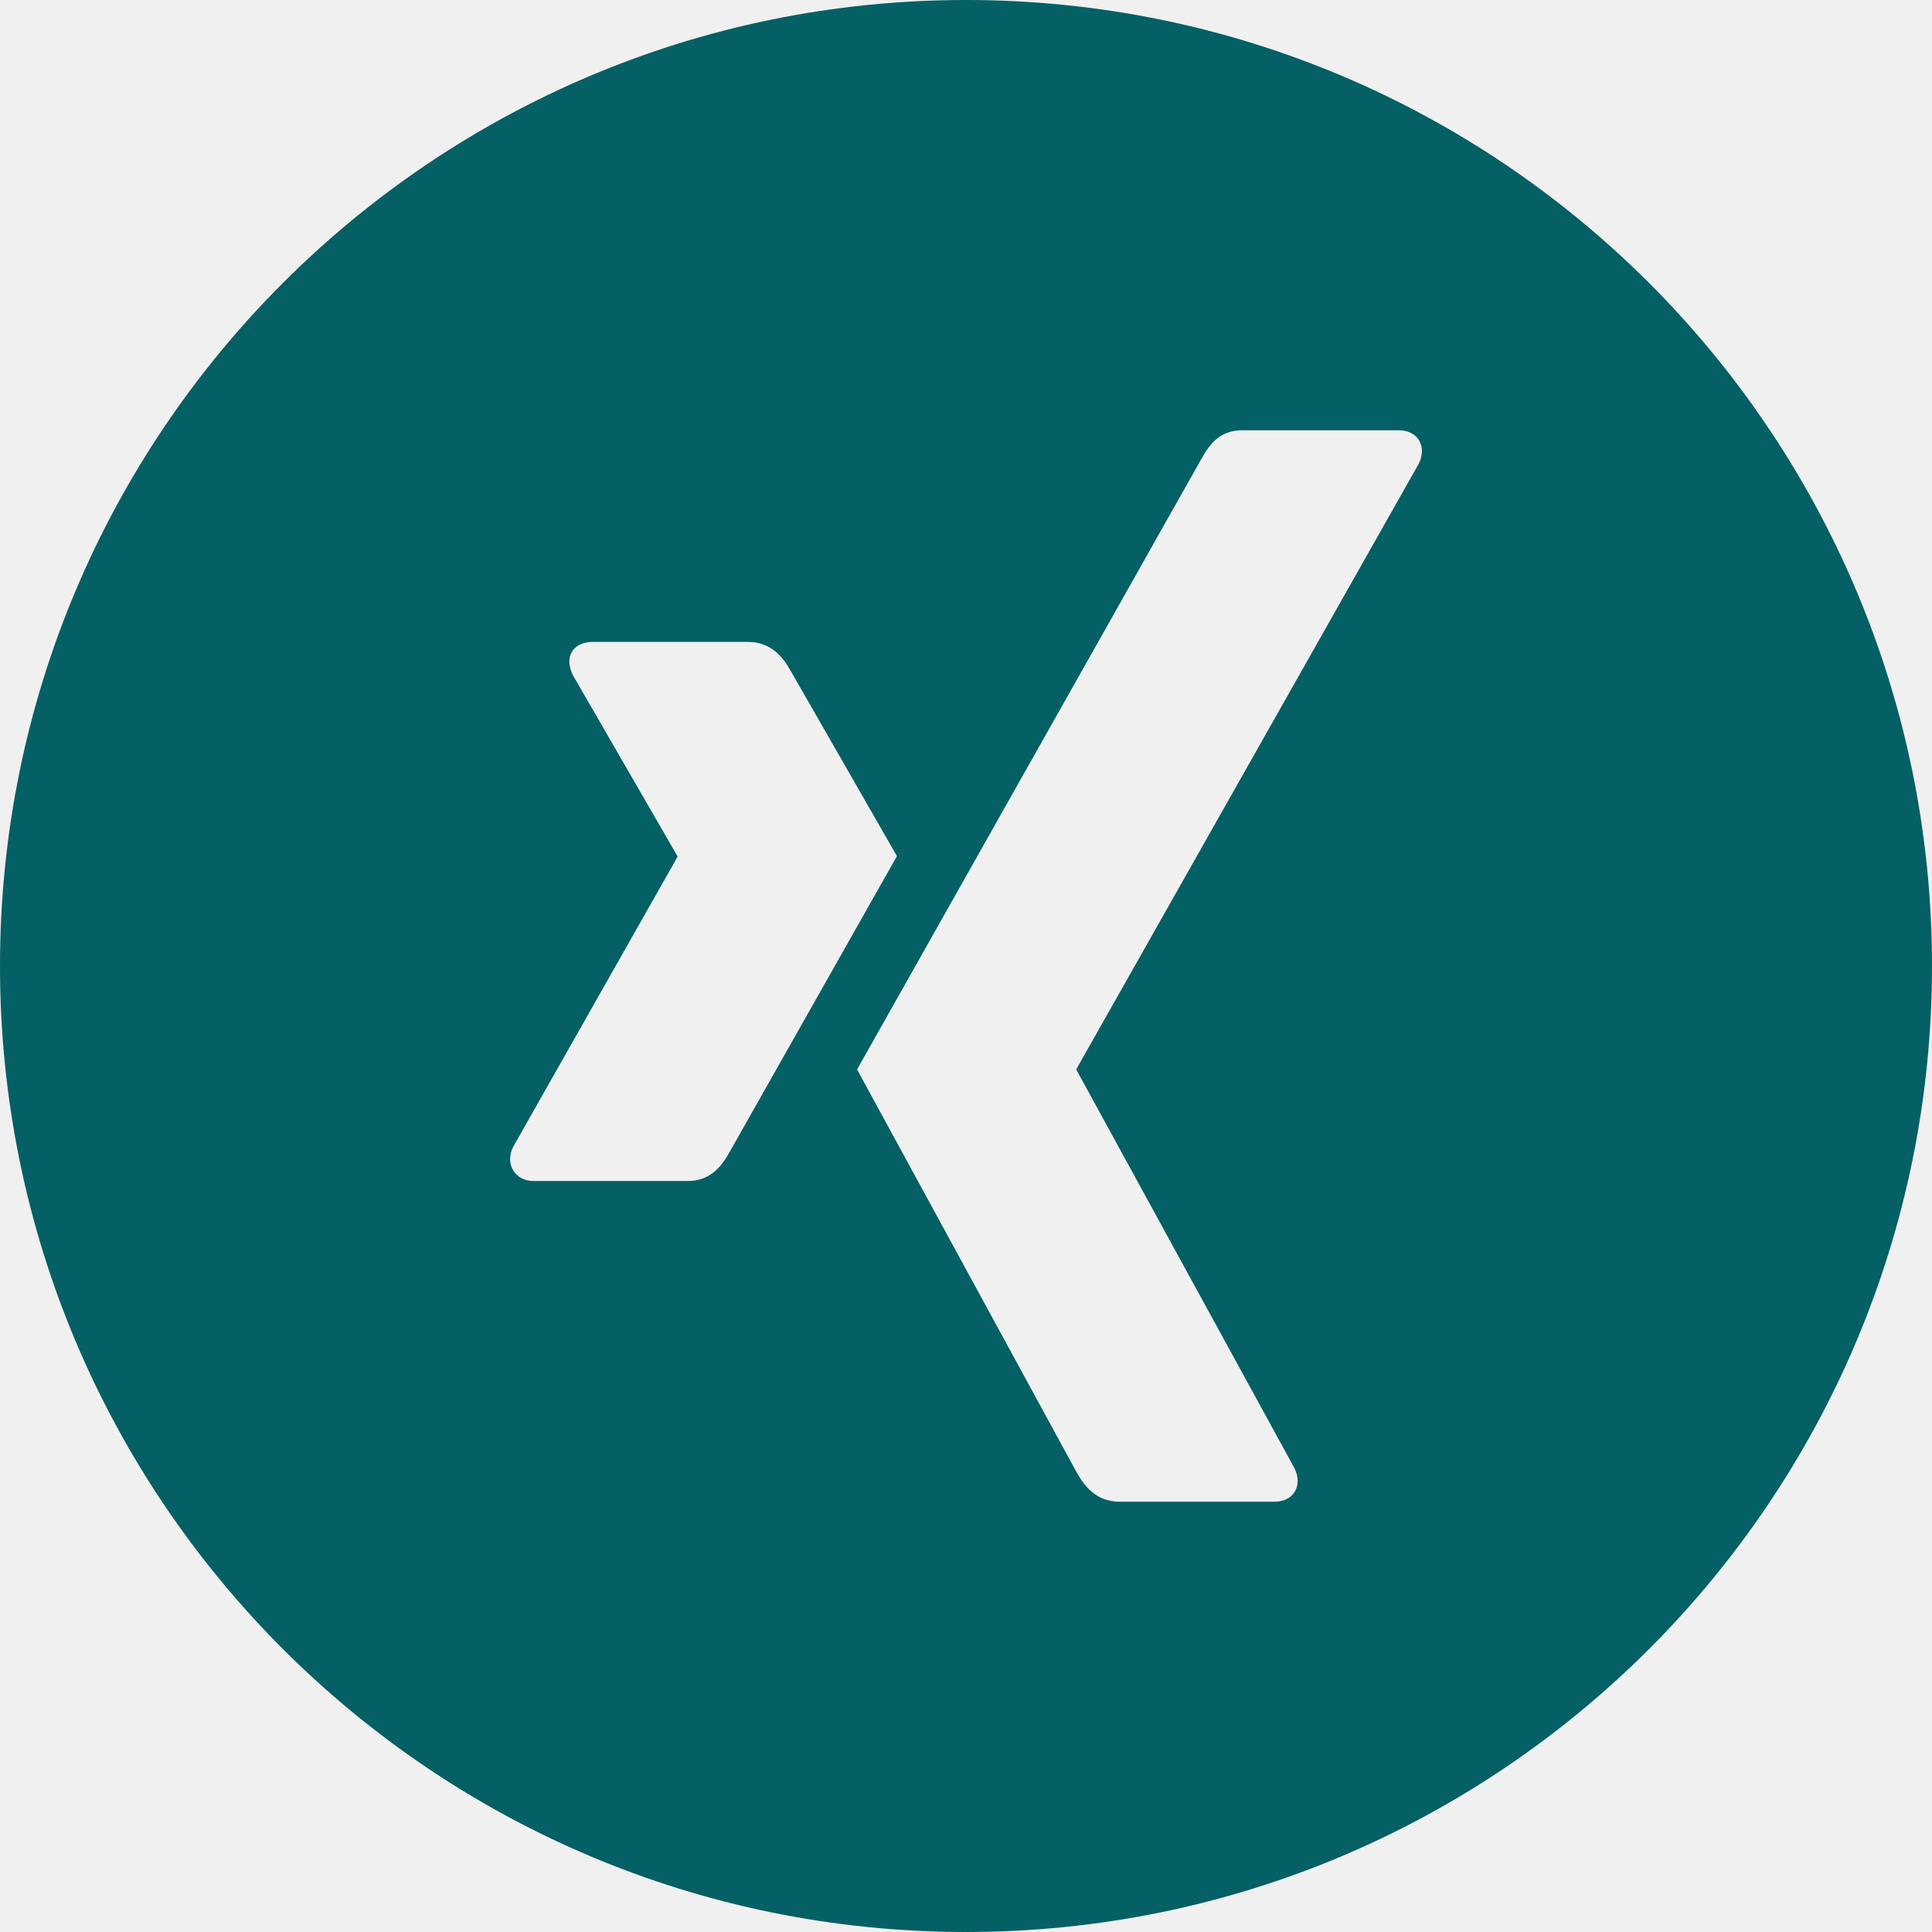
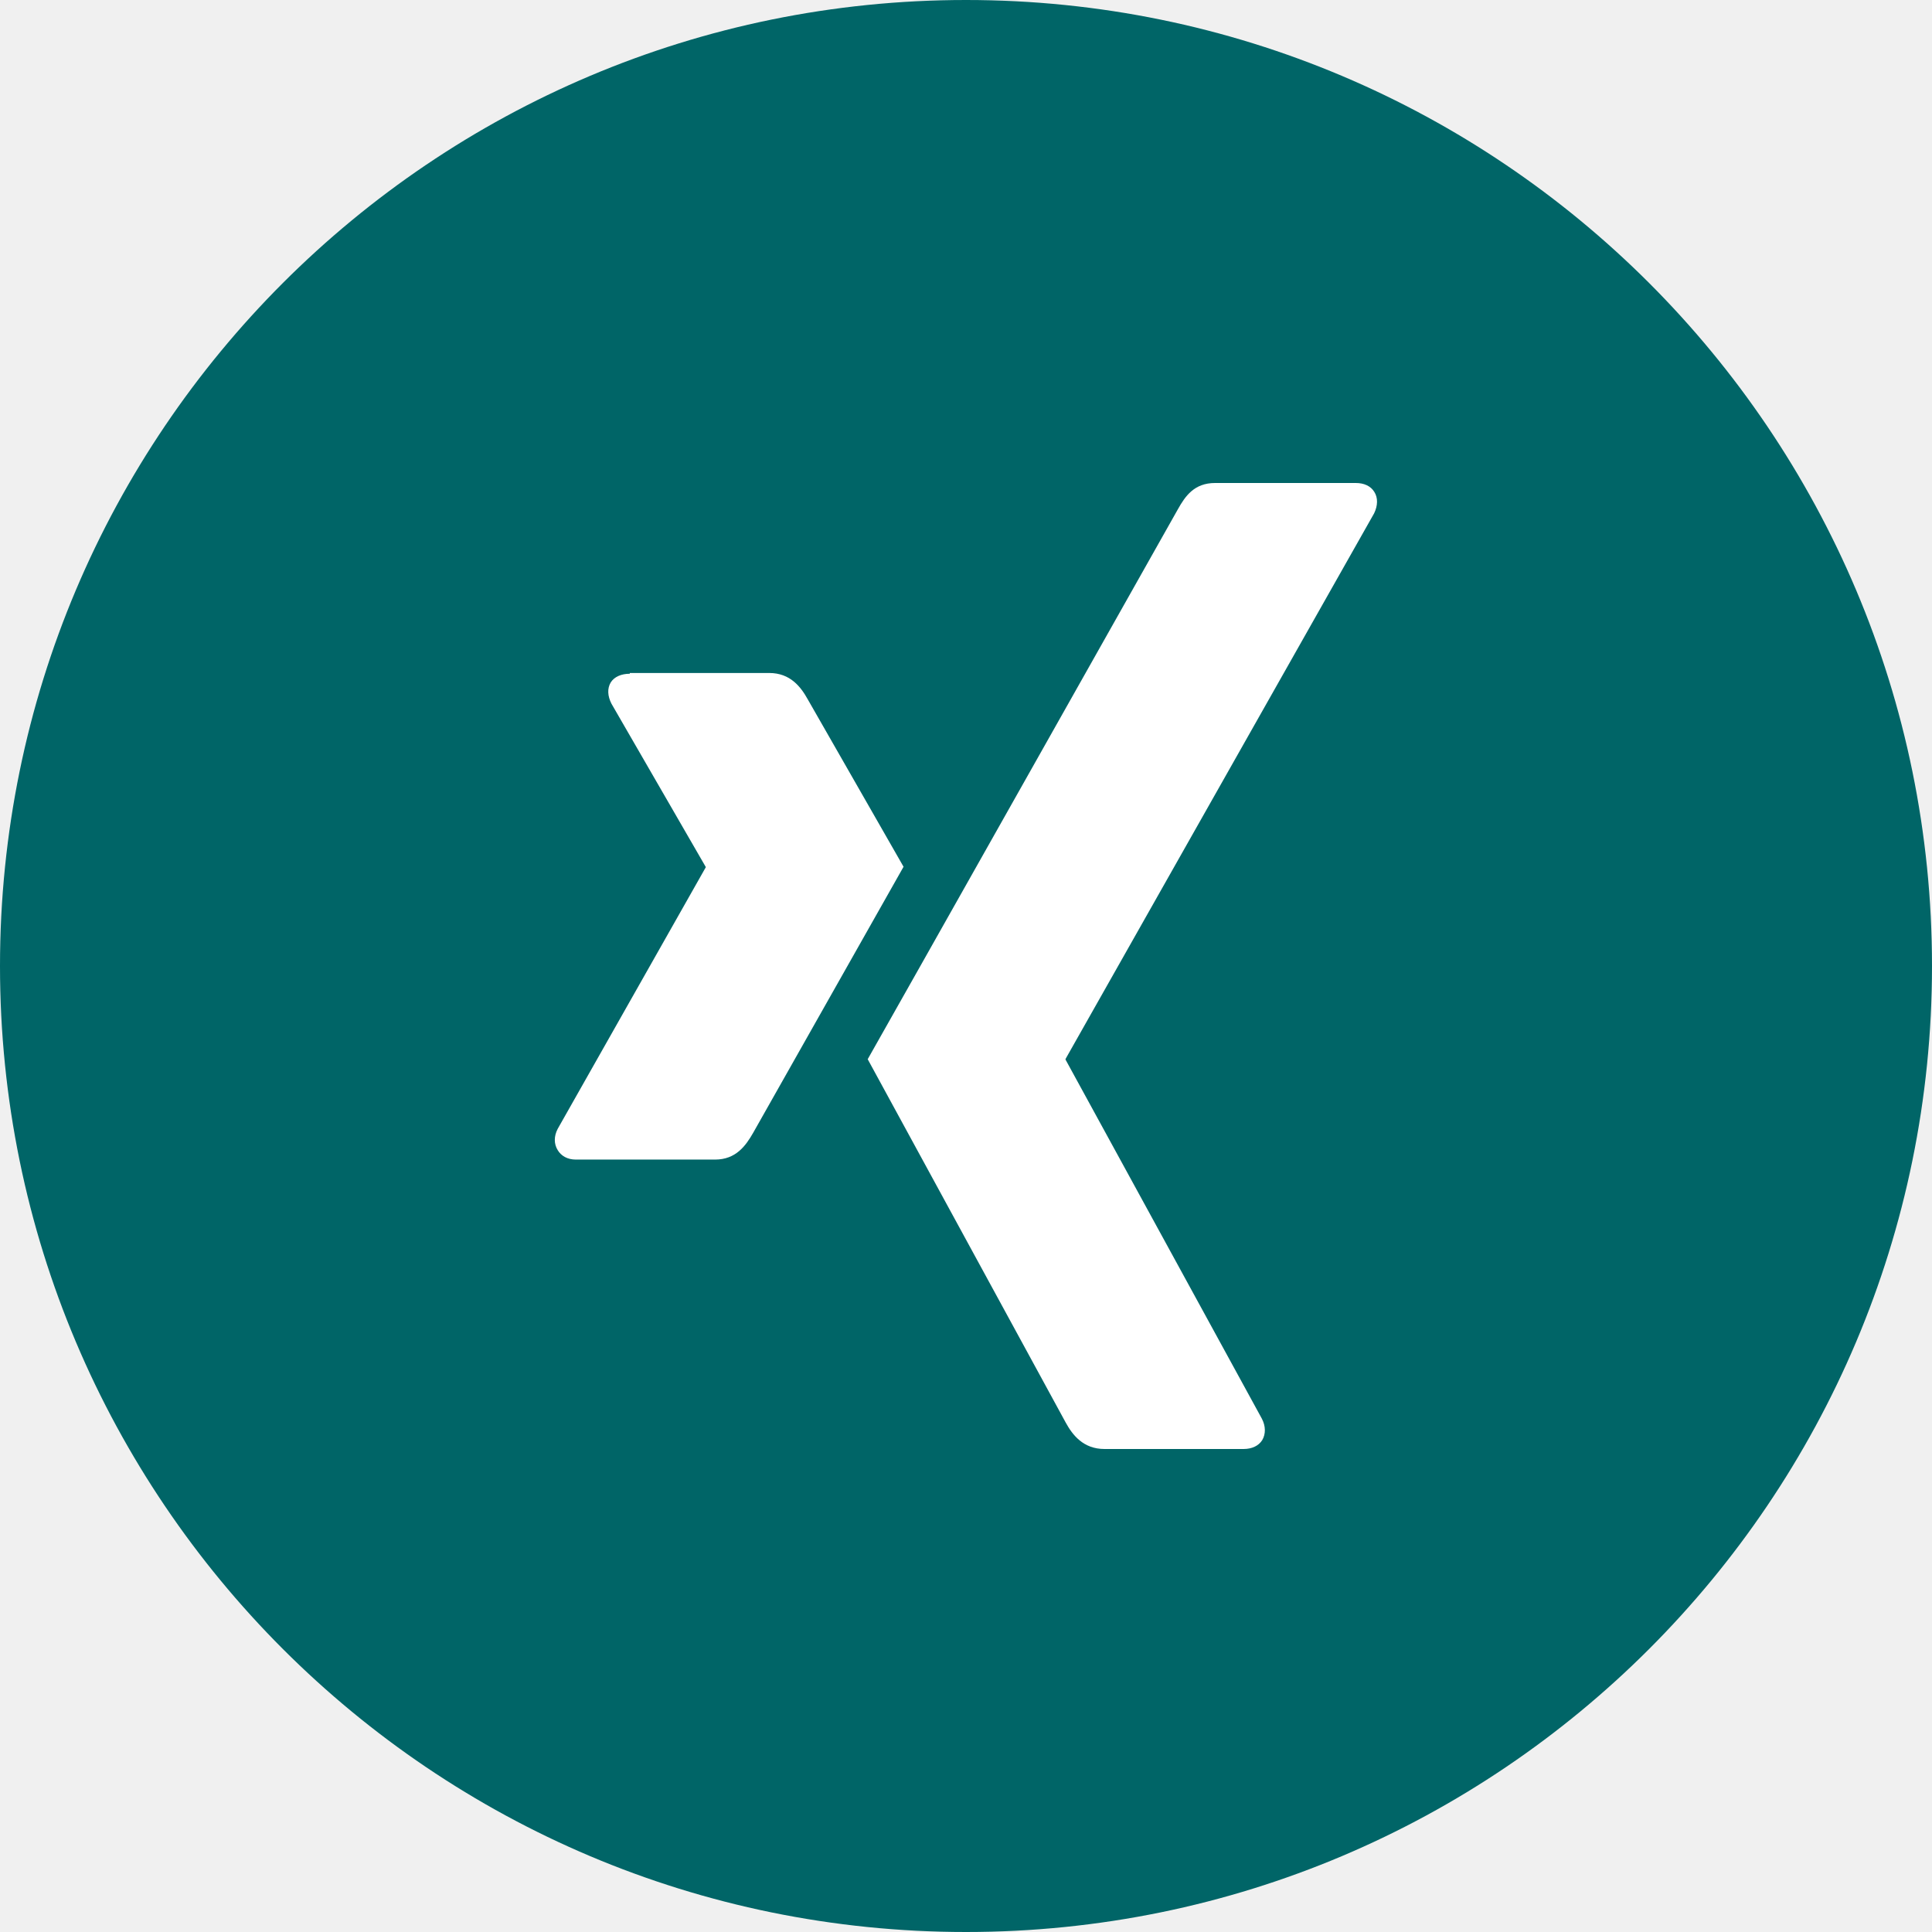
- <svg xmlns="http://www.w3.org/2000/svg" viewBox="0 0 1333.32 1333.32" shape-rendering="geometricPrecision" text-rendering="geometricPrecision" image-rendering="optimizeQuality" fill-rule="evenodd" clip-rule="evenodd">
-   <path d="M666.66 0c368.19 0 666.66 298.47 666.66 666.66 0 368.19-298.47 666.66-666.66 666.66C298.47 1333.32 0 1034.85 0 666.66 0 298.47 298.47 0 666.66 0zM409.32 442.98c-6.43 0-11.83 2.26-14.54 6.66-2.81 4.56-2.38 10.43.61 16.36l72.11 124.82c.12.24.12.39 0 .61L354.19 791.39c-2.96 5.89-2.81 11.8 0 16.36 2.72 4.39 7.52 7.28 13.94 7.28h106.64c15.94 0 23.63-10.76 29.09-20.6 0 0 110.81-195.98 115.13-203.59-.44-.7-73.32-127.85-73.32-127.85-5.31-9.45-13.33-19.99-29.69-19.99H409.34zm448.02-146.03c-15.93 0-22.83 10.04-28.55 20.31 0 0-229.74 407.43-237.31 420.81.39.73 151.53 278 151.53 278 5.29 9.45 13.45 20.31 29.79 20.31h106.52c6.43 0 11.44-2.43 14.15-6.81 2.83-4.56 2.76-10.57-.22-16.48L742.9 738.4a.606.606 0 010-.7l236.12-417.49c2.96-5.89 3.04-11.9.22-16.46-2.72-4.39-7.76-6.81-14.18-6.81H857.33z" fill="#046064" />
+ <svg xmlns="http://www.w3.org/2000/svg" enable-background="new 0 0 1024 1024" viewBox="0 0 1024 1024">
+   <circle cx="512" cy="512" fill="#006567" r="512" />
+   <path d="m644 256c-11 0-15.8 6.9-19.8 14.1 0 0-159 282.1-164.3 291.3.3.5 104.9 192.5 104.9 192.5 3.6 6.6 9.3 14.1 20.6 14.1h73.7c4.5 0 8-1.7 9.9-4.7 1.9-3.2 1.9-7.4-.2-11.4l-104-190.2c-.1-.1-.1-.3 0-.5l163.5-289.1c2-4.1 2.1-8.3.1-11.4-1.9-3.1-5.4-4.7-9.8-4.7zm-310.2 101.1c-4.5 0-8.2 1.6-10.1 4.6-1.9 3.2-1.7 7.2.4 11.3l49.9 86.4c.1.2.1.3 0 .4l-78.4 138.5c-2.1 4-2 8.1 0 11.3 1.8 3 5.1 5 9.6 5h73.8c11.1 0 16.3-7.4 20.2-14.2l79.7-141-50.7-88.6c-3.7-6.7-9.3-14.1-20.5-14.1h-73.9z" fill="#fff" />
</svg>
